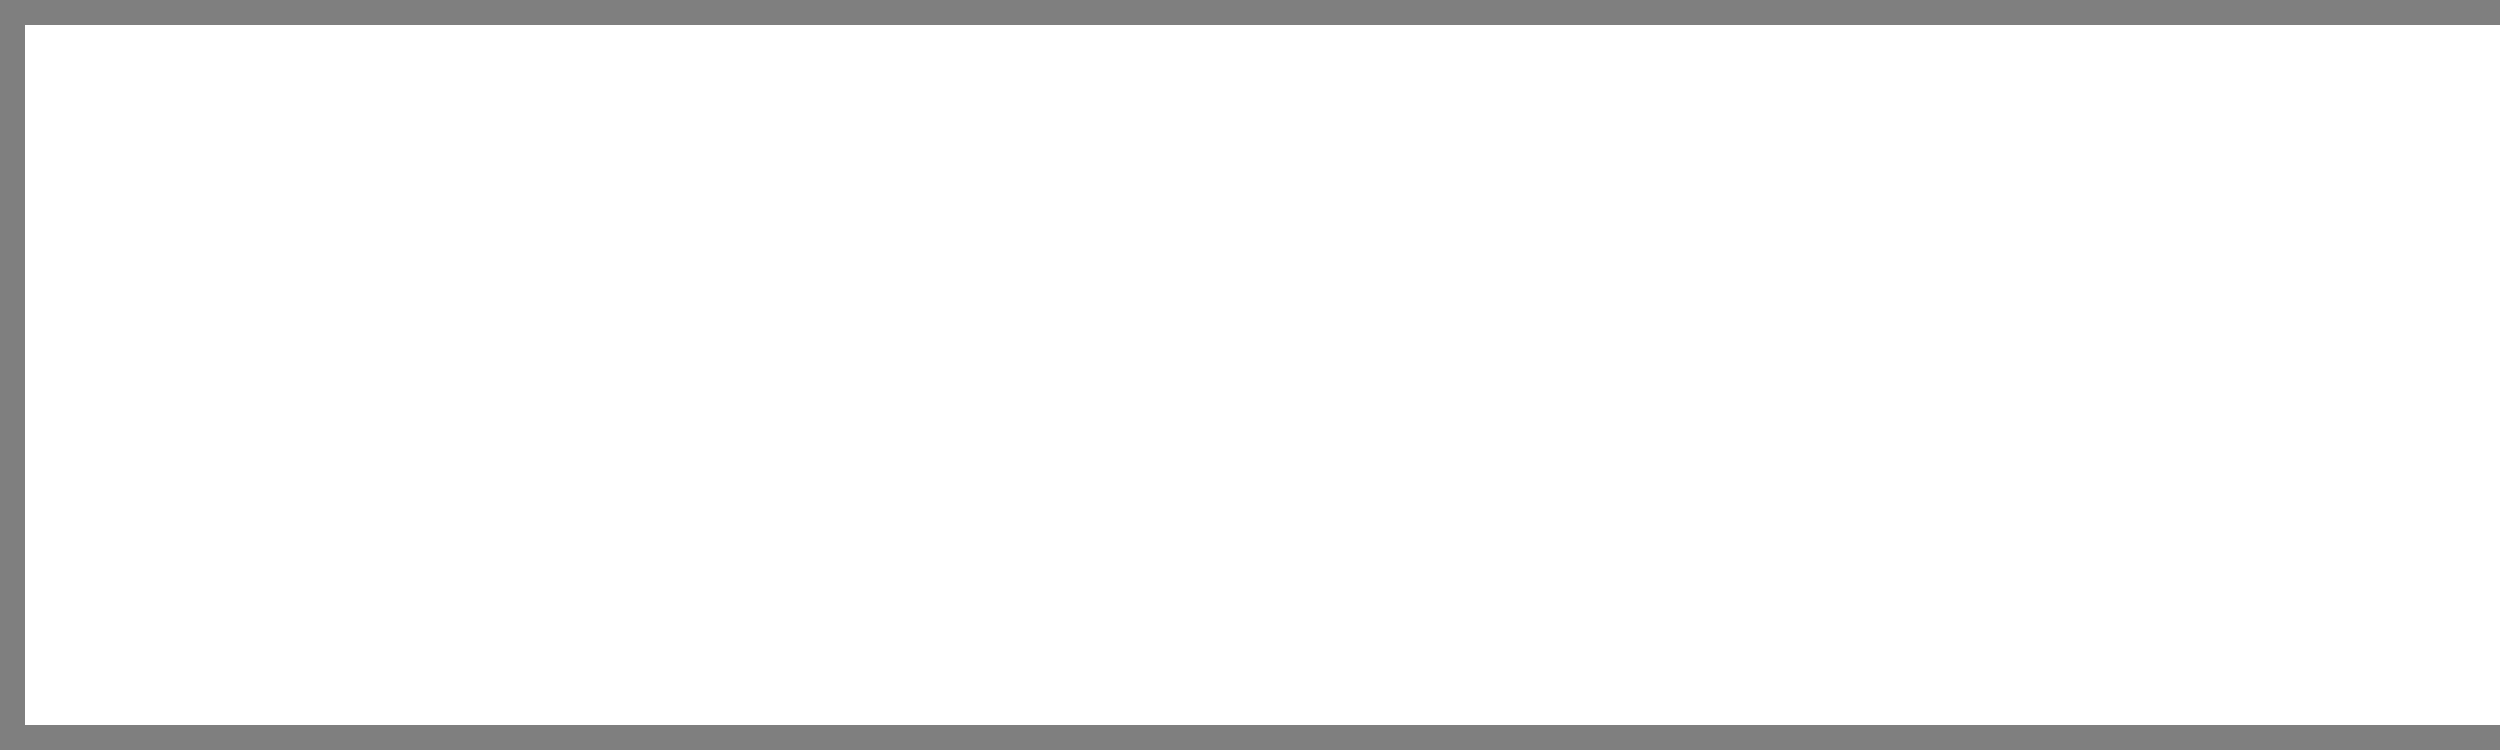
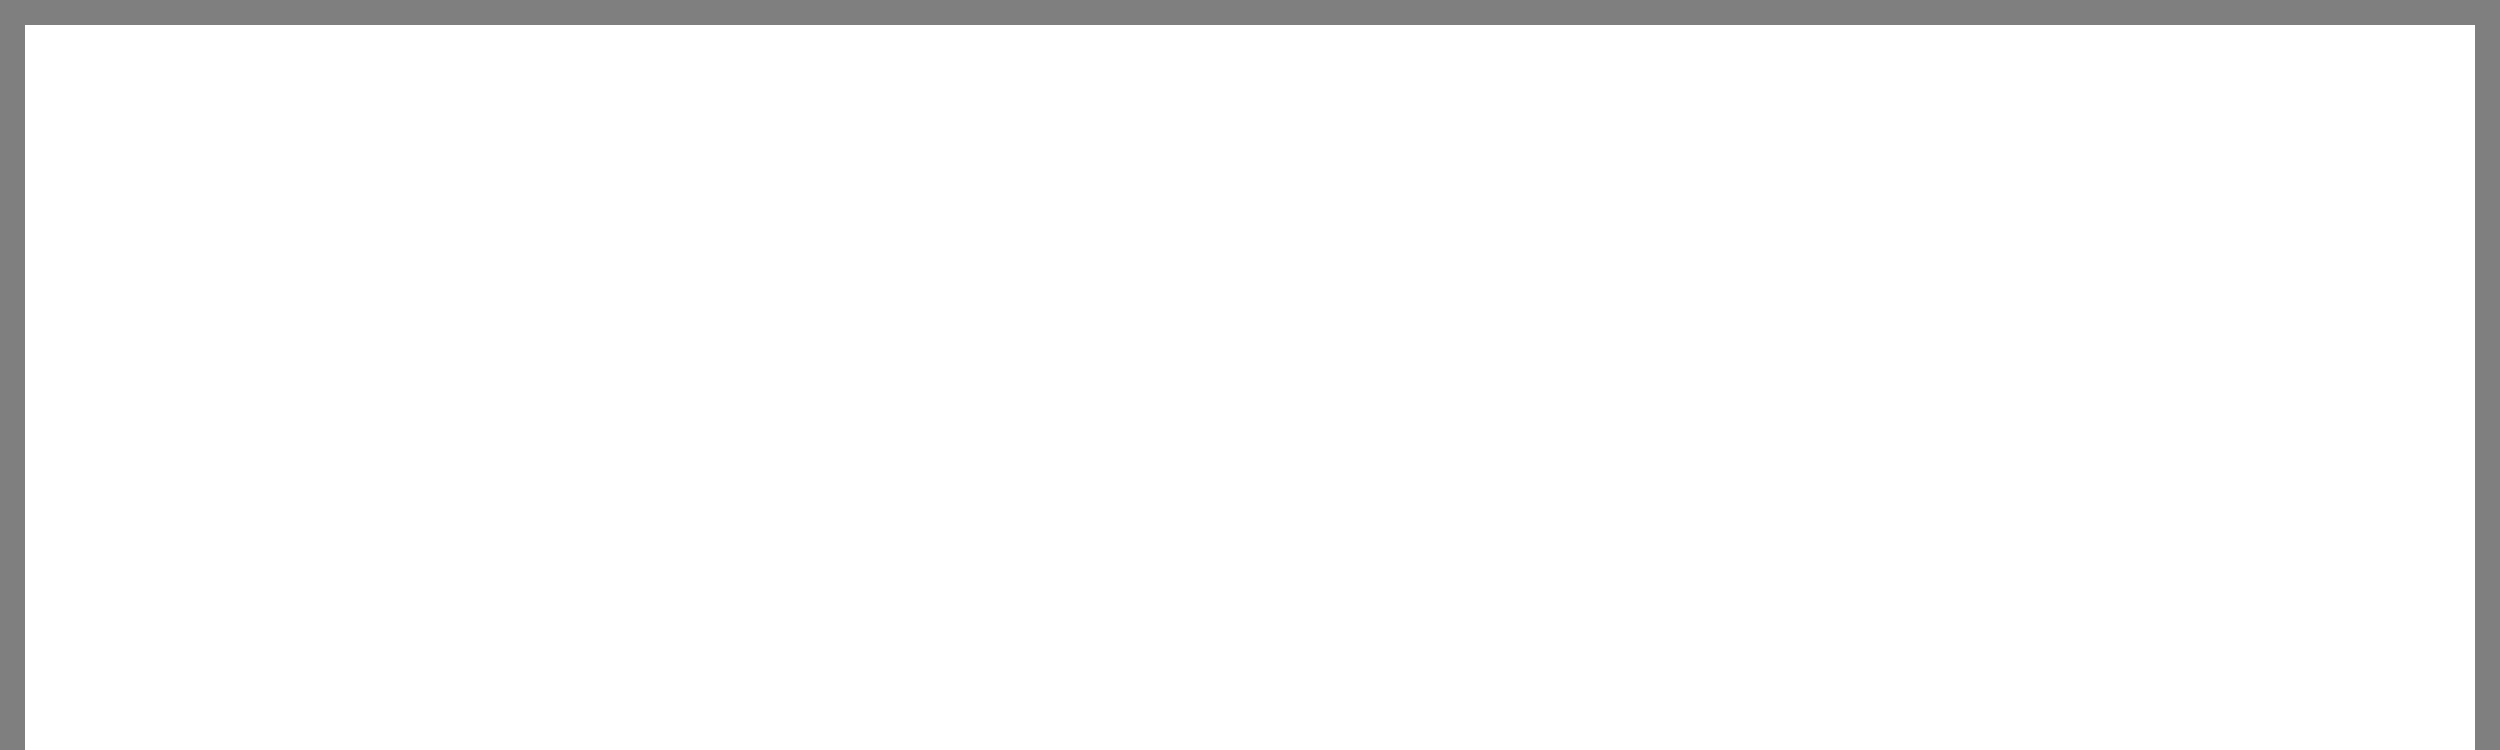
- <svg xmlns="http://www.w3.org/2000/svg" version="1.1" width="100px" height="30px" viewBox="102 180 100 30">
-   <path d="M 1 1  L 100 1  L 100 29  L 1 29  L 1 1  Z " fill-rule="nonzero" fill="rgba(255, 255, 255, 1)" stroke="none" transform="matrix(1 0 0 1 102 180 )" class="fill" />
-   <path d="M 0.5 1  L 0.5 29  " stroke-width="1" stroke-dasharray="0" stroke="rgba(127, 127, 127, 1)" fill="none" transform="matrix(1 0 0 1 102 180 )" class="stroke" />
-   <path d="M 0 0.5  L 100 0.5  " stroke-width="1" stroke-dasharray="0" stroke="rgba(127, 127, 127, 1)" fill="none" transform="matrix(1 0 0 1 102 180 )" class="stroke" />
-   <path d="M 0 29.5  L 100 29.5  " stroke-width="1" stroke-dasharray="0" stroke="rgba(127, 127, 127, 1)" fill="none" transform="matrix(1 0 0 1 102 180 )" class="stroke" />
+ <svg xmlns="http://www.w3.org/2000/svg" version="1.1" width="100px" height="30px" viewBox="662 90 100 30">
+   <path d="M 1 1  L 99 1  L 99 30  L 1 30  L 1 1  Z " fill-rule="nonzero" fill="rgba(255, 255, 255, 1)" stroke="none" transform="matrix(1 0 0 1 662 90 )" class="fill" />
+   <path d="M 0.5 1  L 0.5 30  " stroke-width="1" stroke-dasharray="0" stroke="rgba(127, 127, 127, 1)" fill="none" transform="matrix(1 0 0 1 662 90 )" class="stroke" />
+   <path d="M 0 0.5  L 100 0.5  " stroke-width="1" stroke-dasharray="0" stroke="rgba(127, 127, 127, 1)" fill="none" transform="matrix(1 0 0 1 662 90 )" class="stroke" />
+   <path d="M 99.5 1  L 99.5 30  " stroke-width="1" stroke-dasharray="0" stroke="rgba(127, 127, 127, 1)" fill="none" transform="matrix(1 0 0 1 662 90 )" class="stroke" />
</svg>
